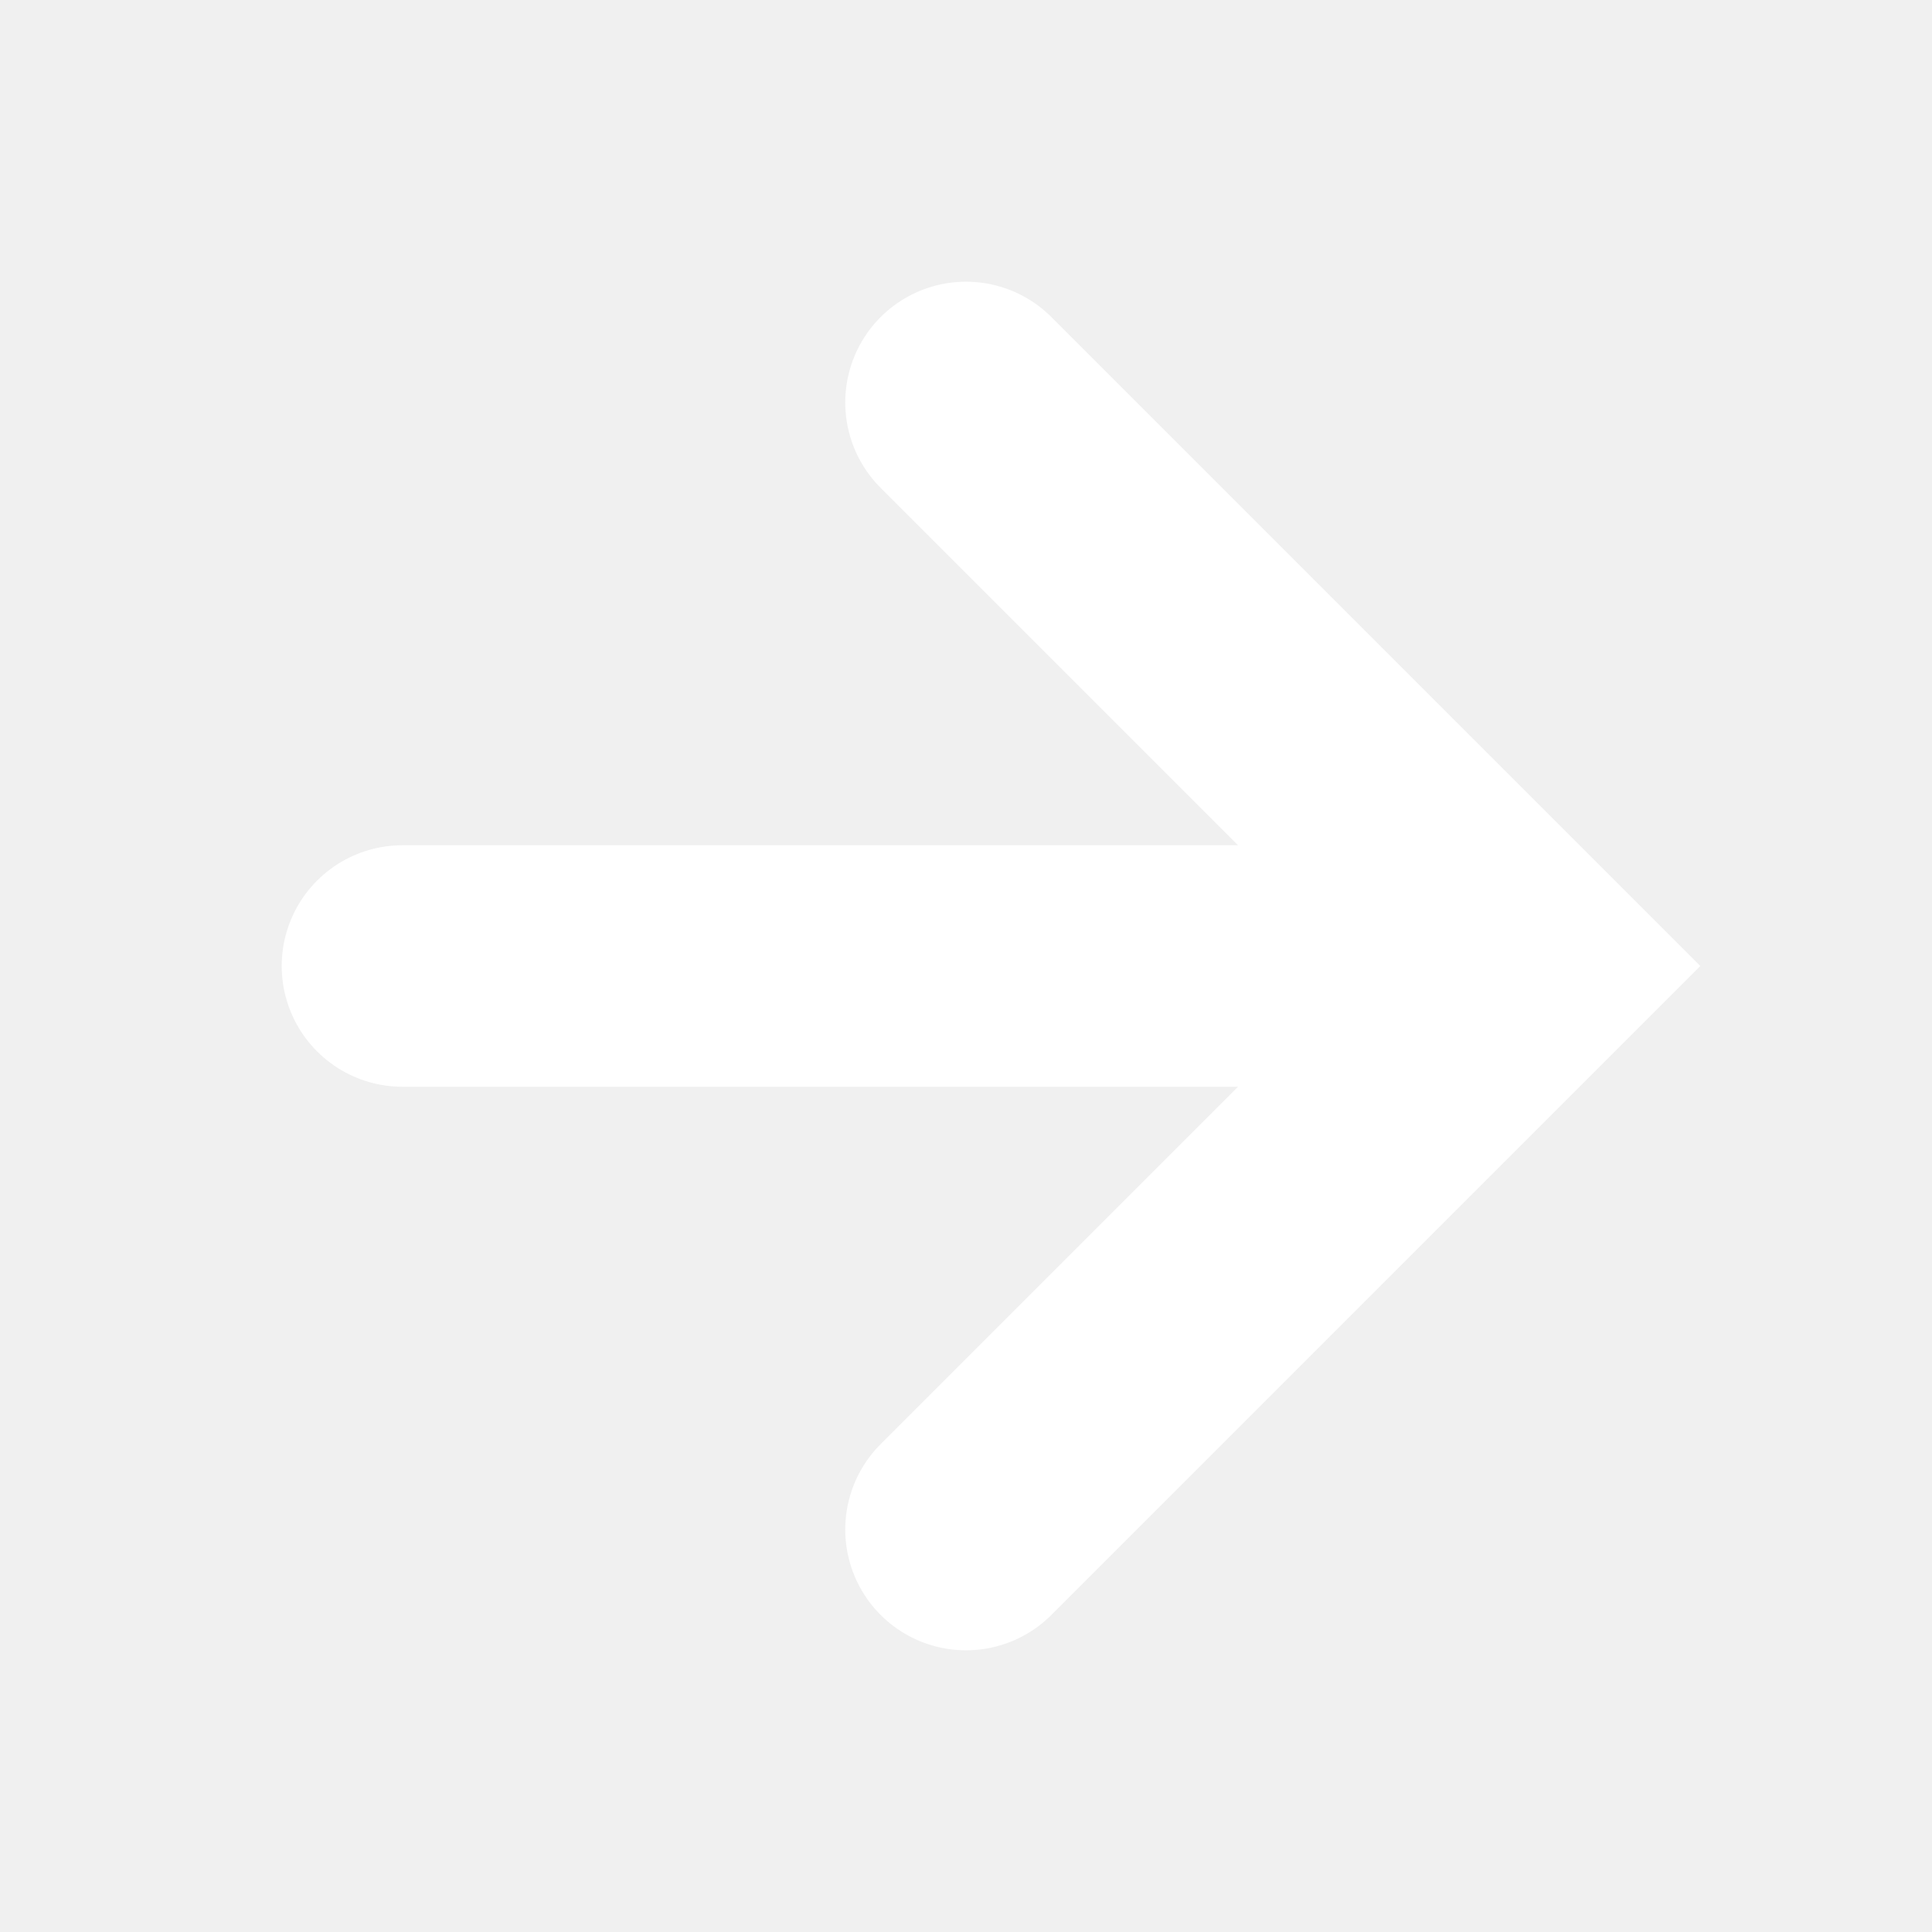
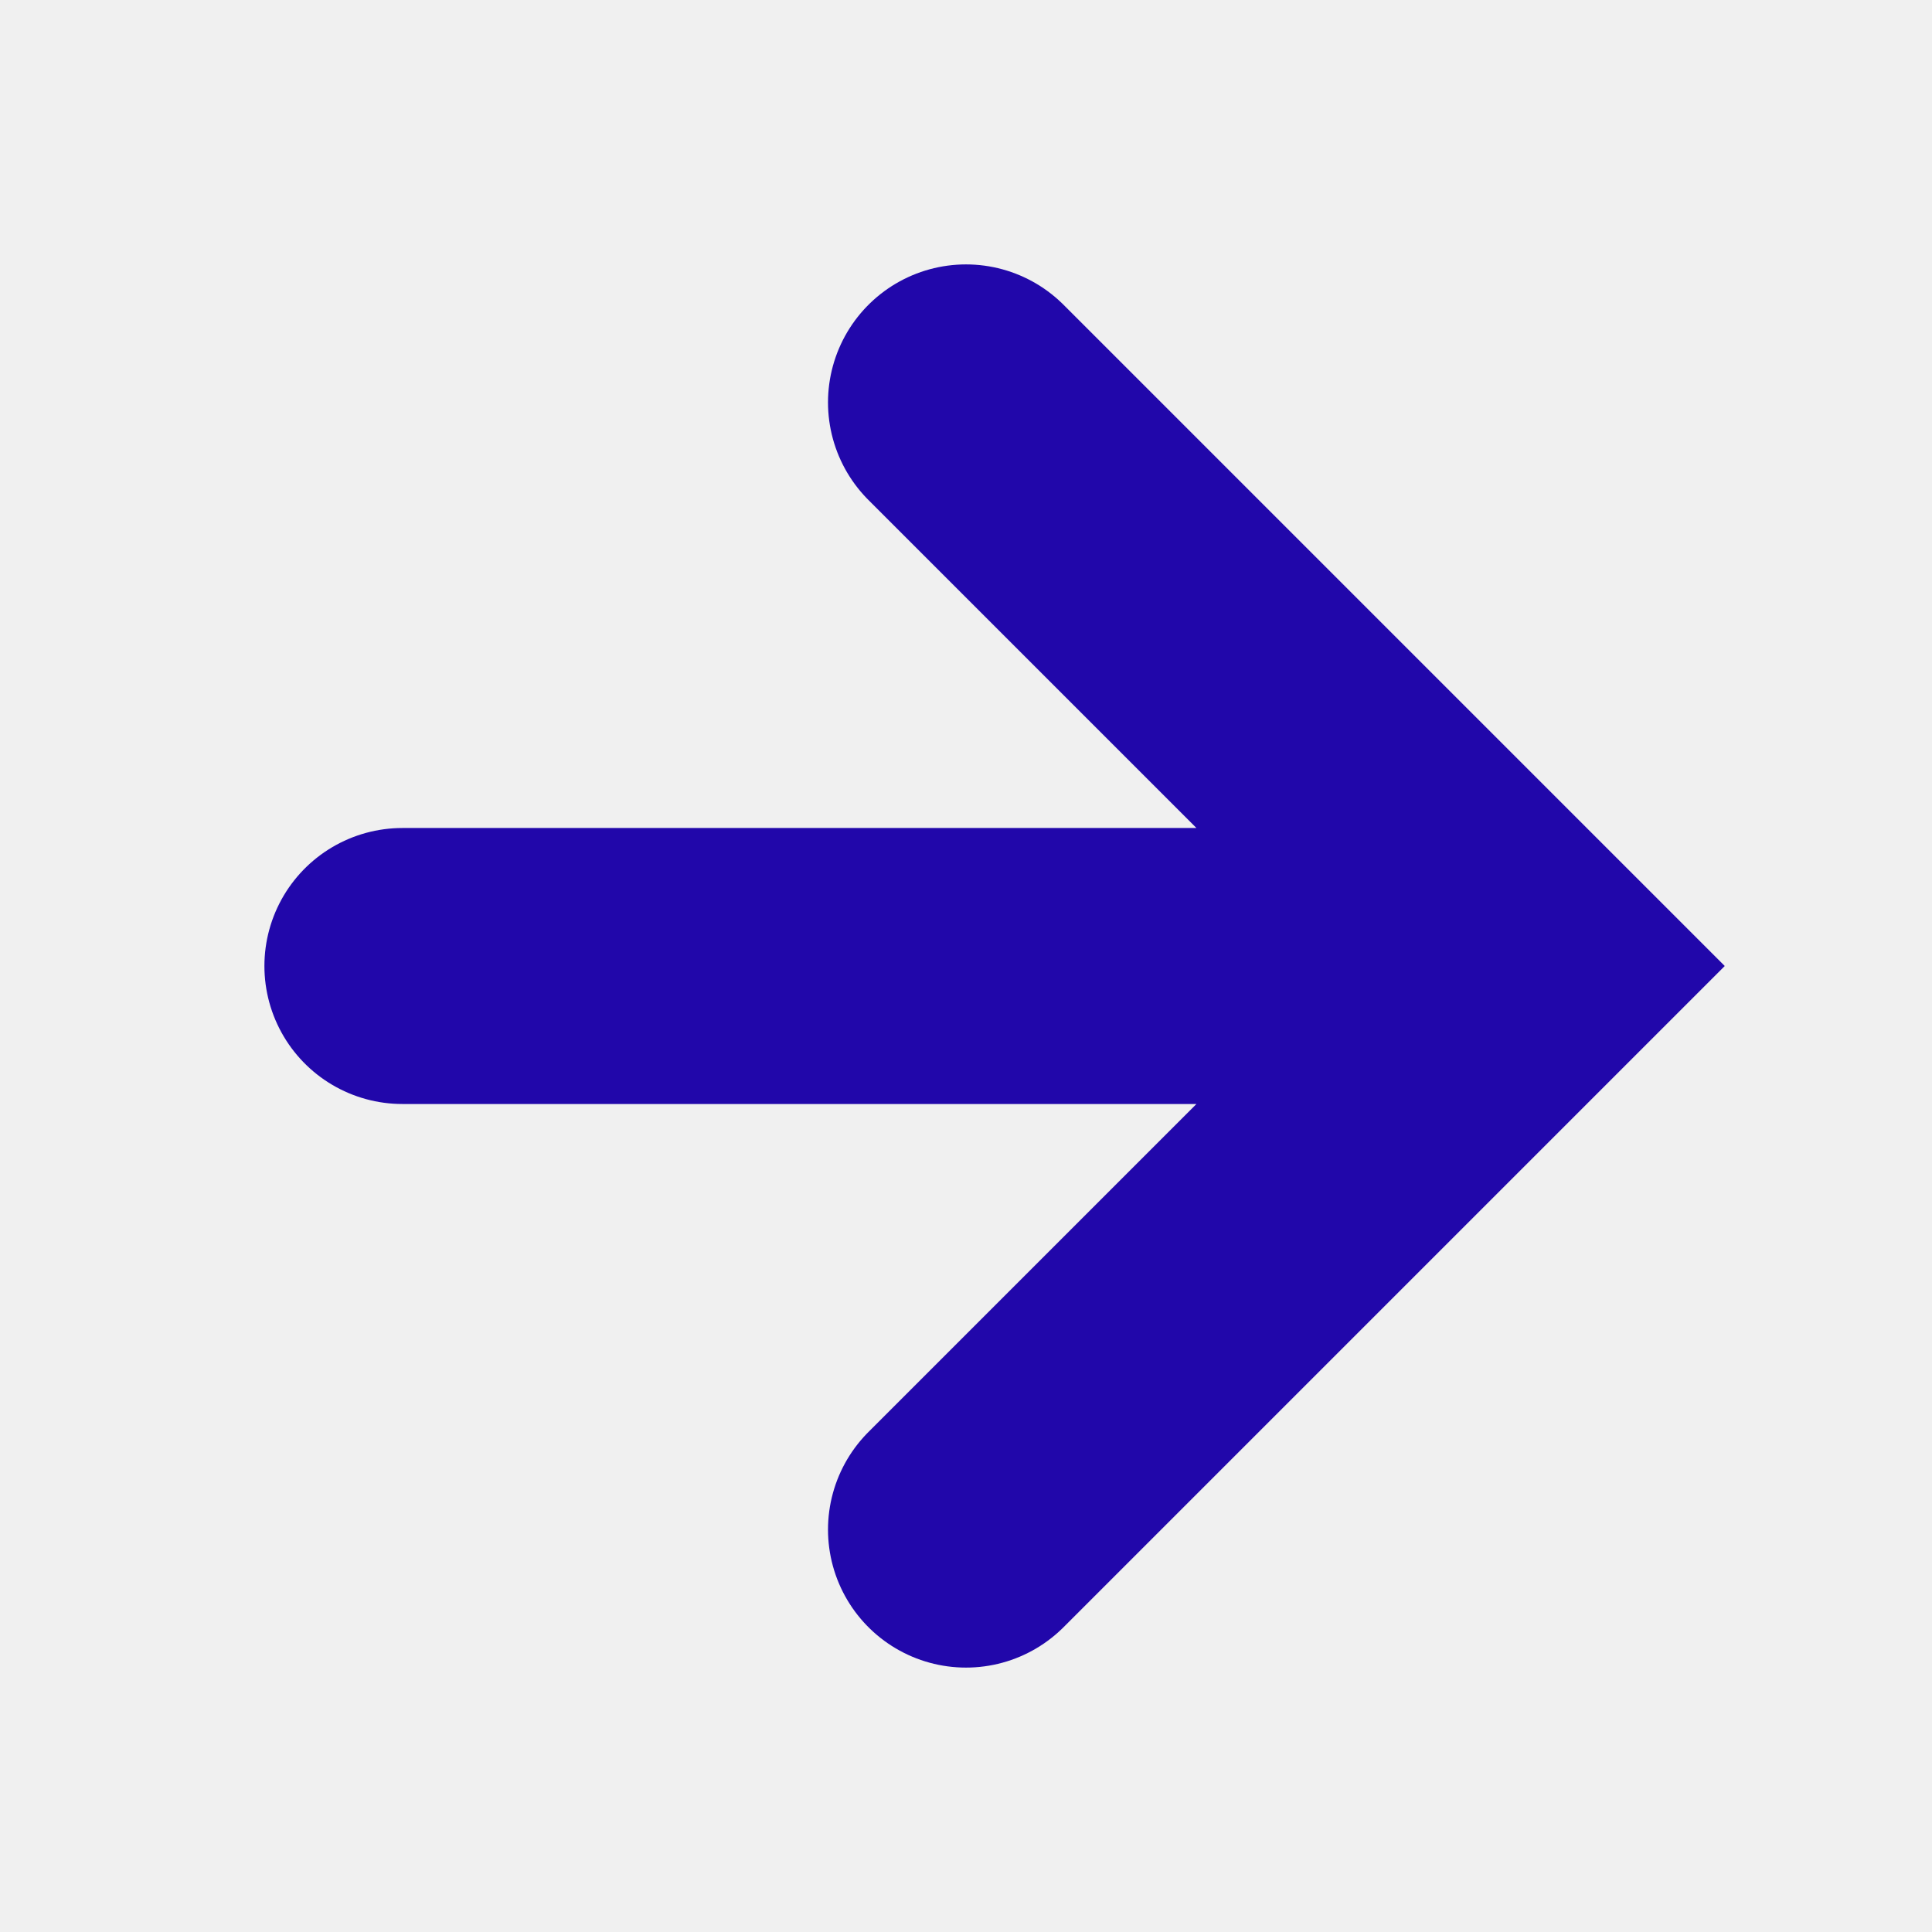
- <svg xmlns="http://www.w3.org/2000/svg" preserveAspectRatio="none" overflow="visible" style="display: block;" width="16" height="16" viewBox="0 0 16 16" fill="none">
+ <svg xmlns="http://www.w3.org/2000/svg" preserveAspectRatio="none" overflow="visible" style="display: block;" width="14" height="14" viewBox="0 0 14 14" fill="none">
  <g id="arrow-right">
-     <path id="Vector" d="M3.333 8H12.667M8 12.667L12.667 8L8 3.333" stroke="white" stroke-width="2" stroke-linecap="round" />
+     <path id="Vector" d="M2.916 7H11.084M7 11.084L11.084 7L7 2.916" stroke="#2107AA" stroke-width="2" stroke-linecap="round" />
  </g>
</svg>
